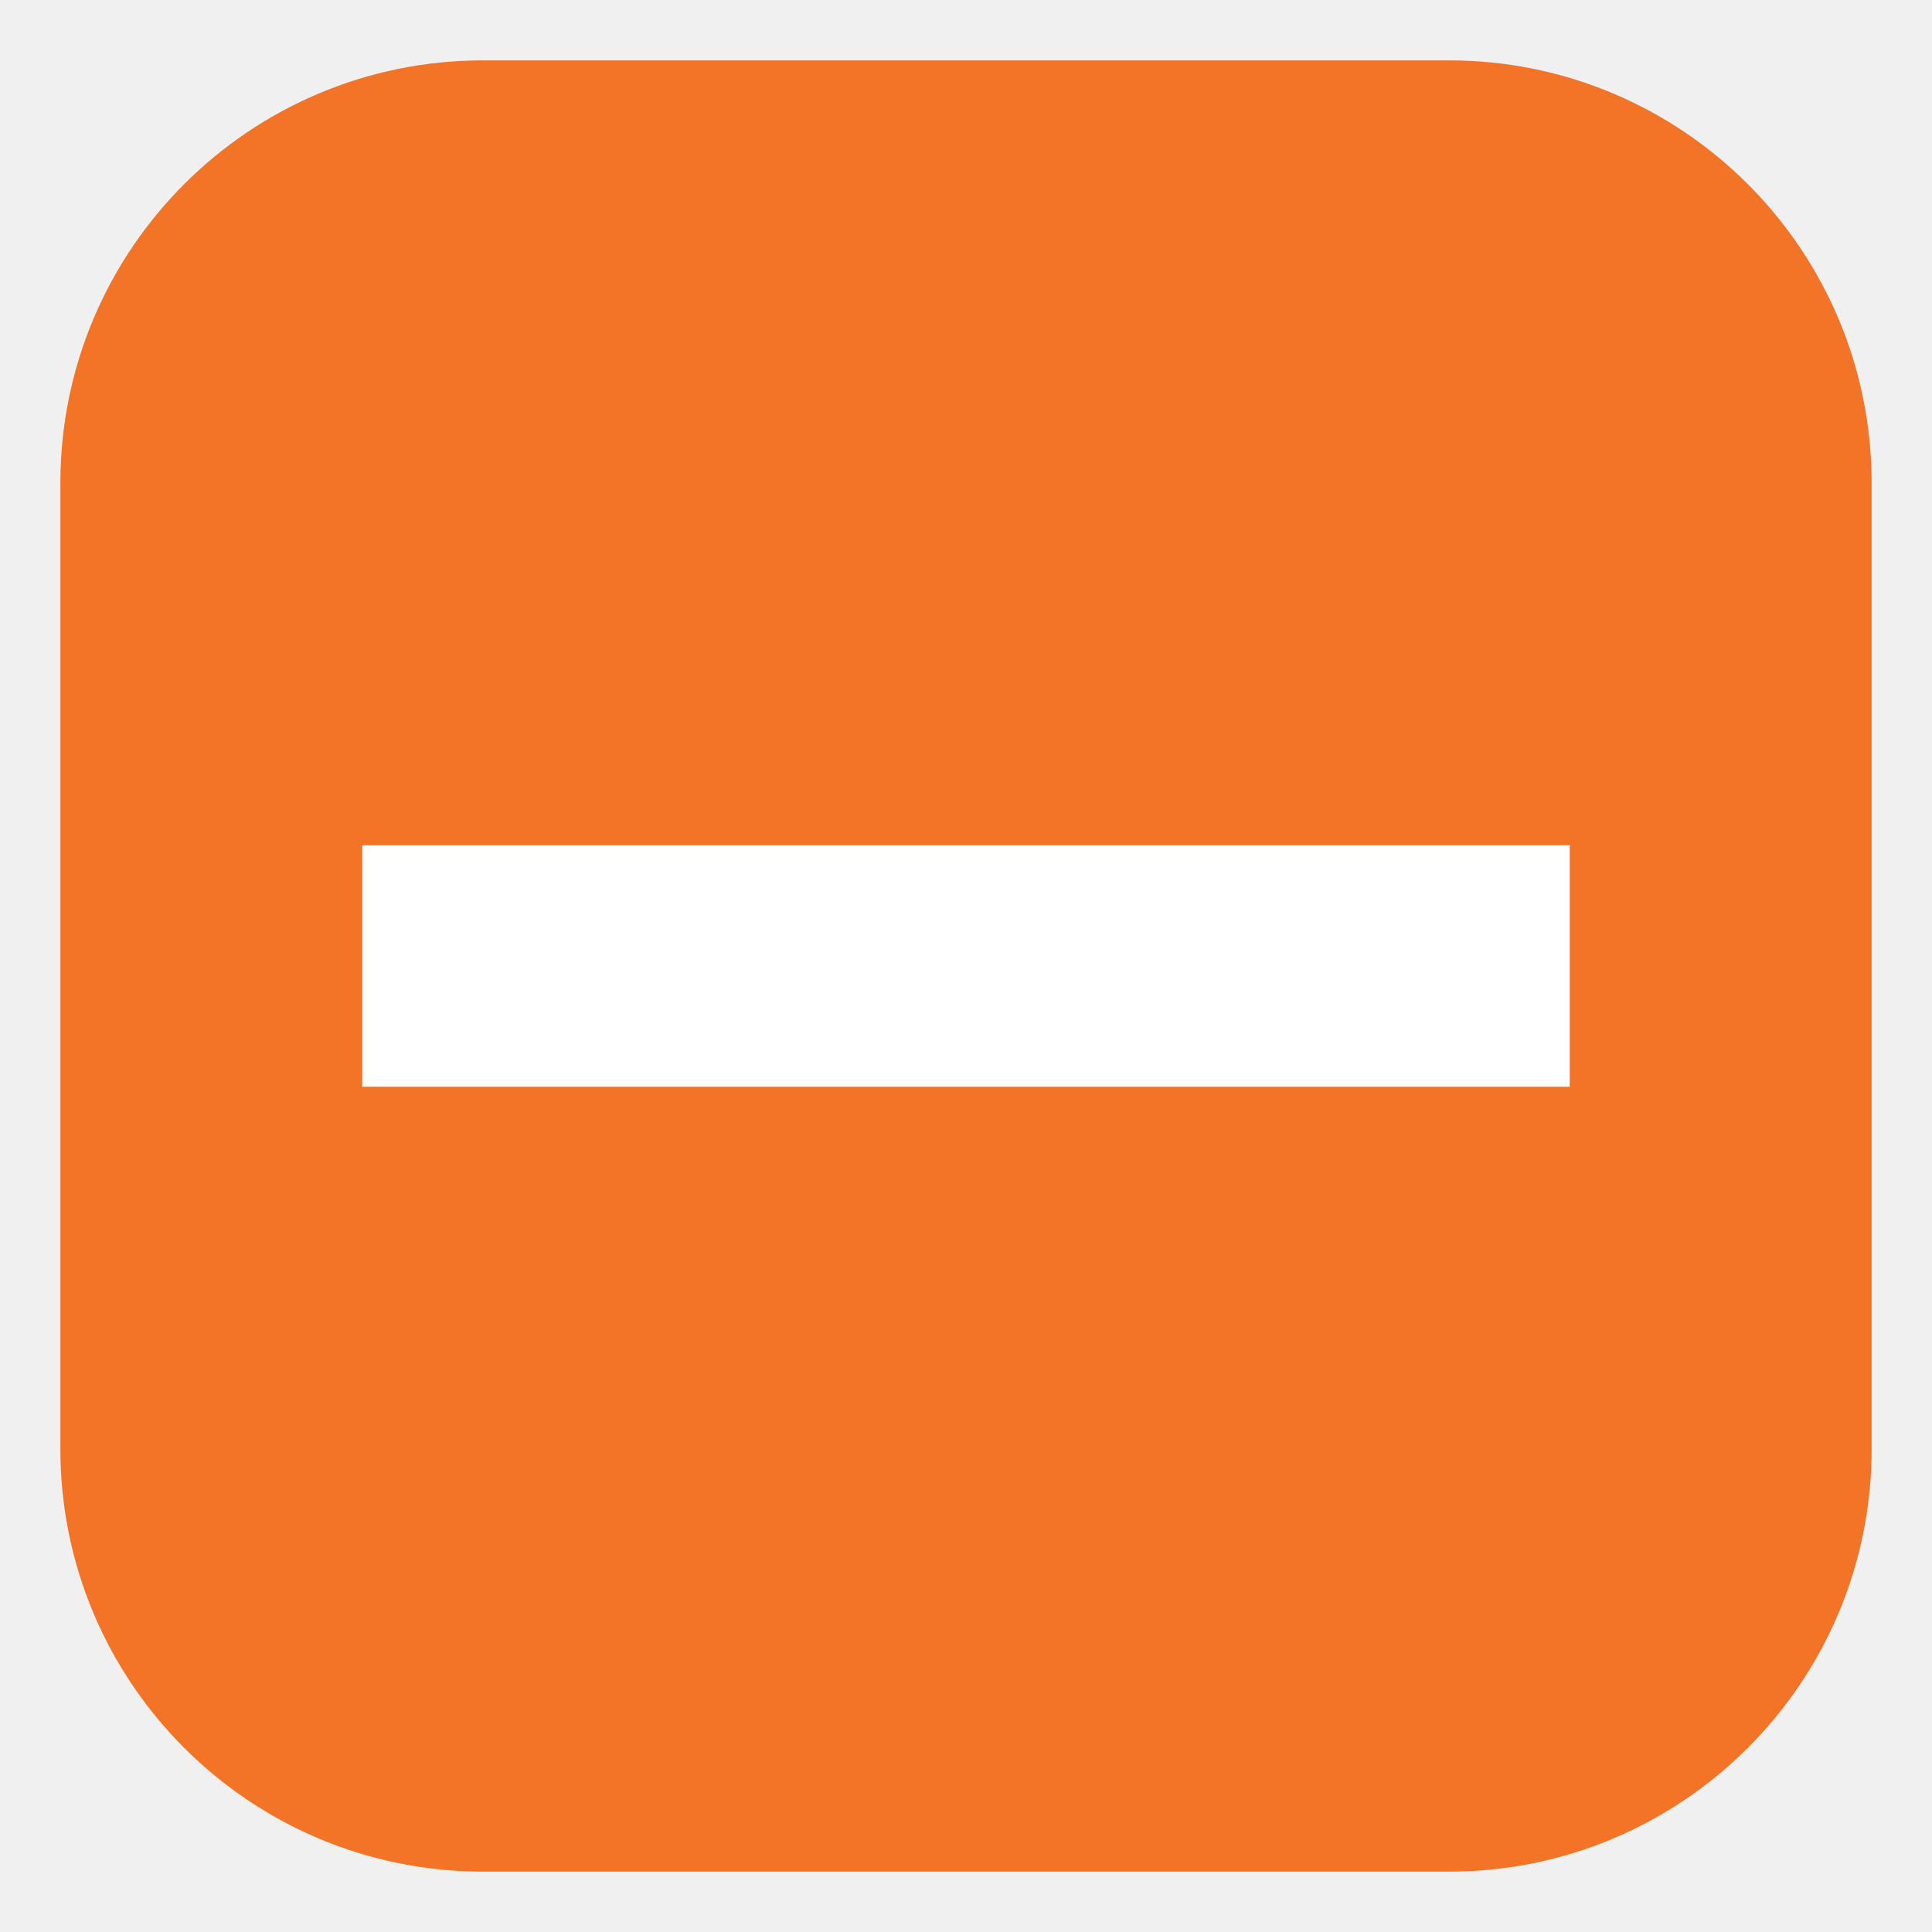
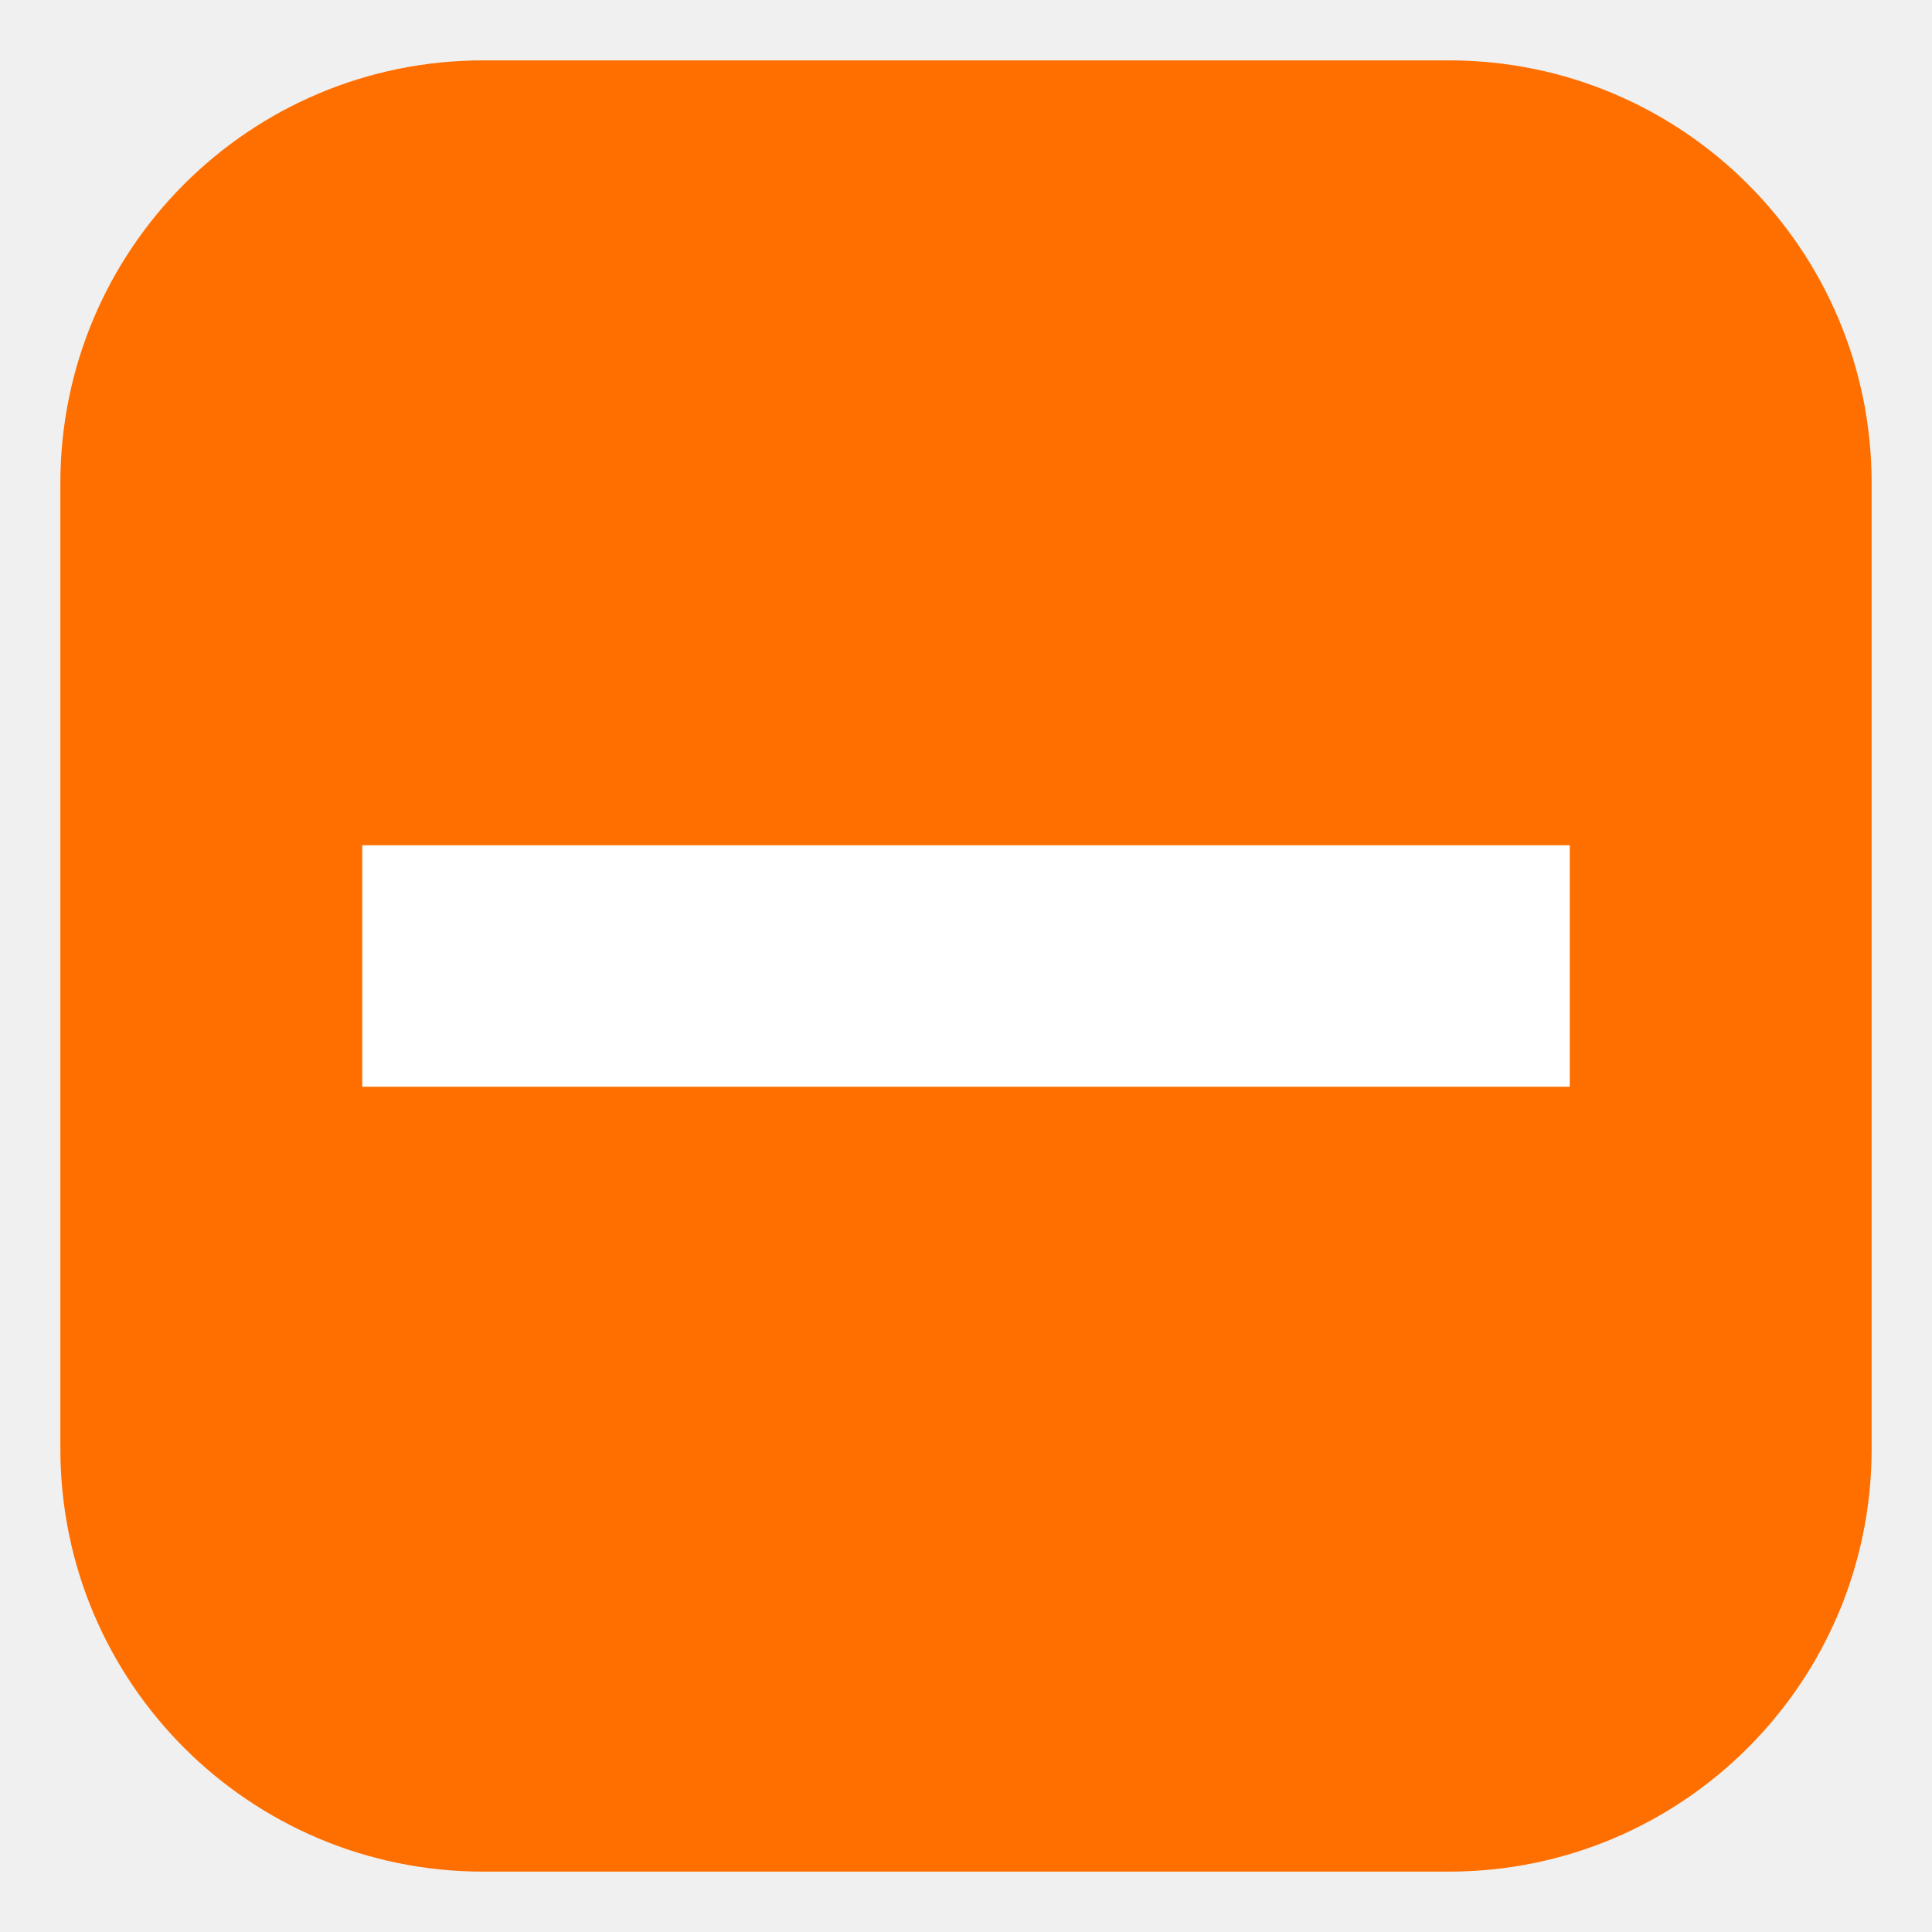
<svg xmlns="http://www.w3.org/2000/svg" width="16" height="16">
-   <rect x="1" y="1" width="14" height="14" fill="#f37327" stroke="#f37327" stroke-width="1px" rx="3" ry="3" />
+   <rect x="1" y="1" width="14" height="14" fill="#ff6f00" stroke="#ff6f00" stroke-width="1px" rx="3" ry="3" />
  <line x1="3" y1="8" x2="13" y2="8" stroke-width="2" stroke="white" />
</svg>
